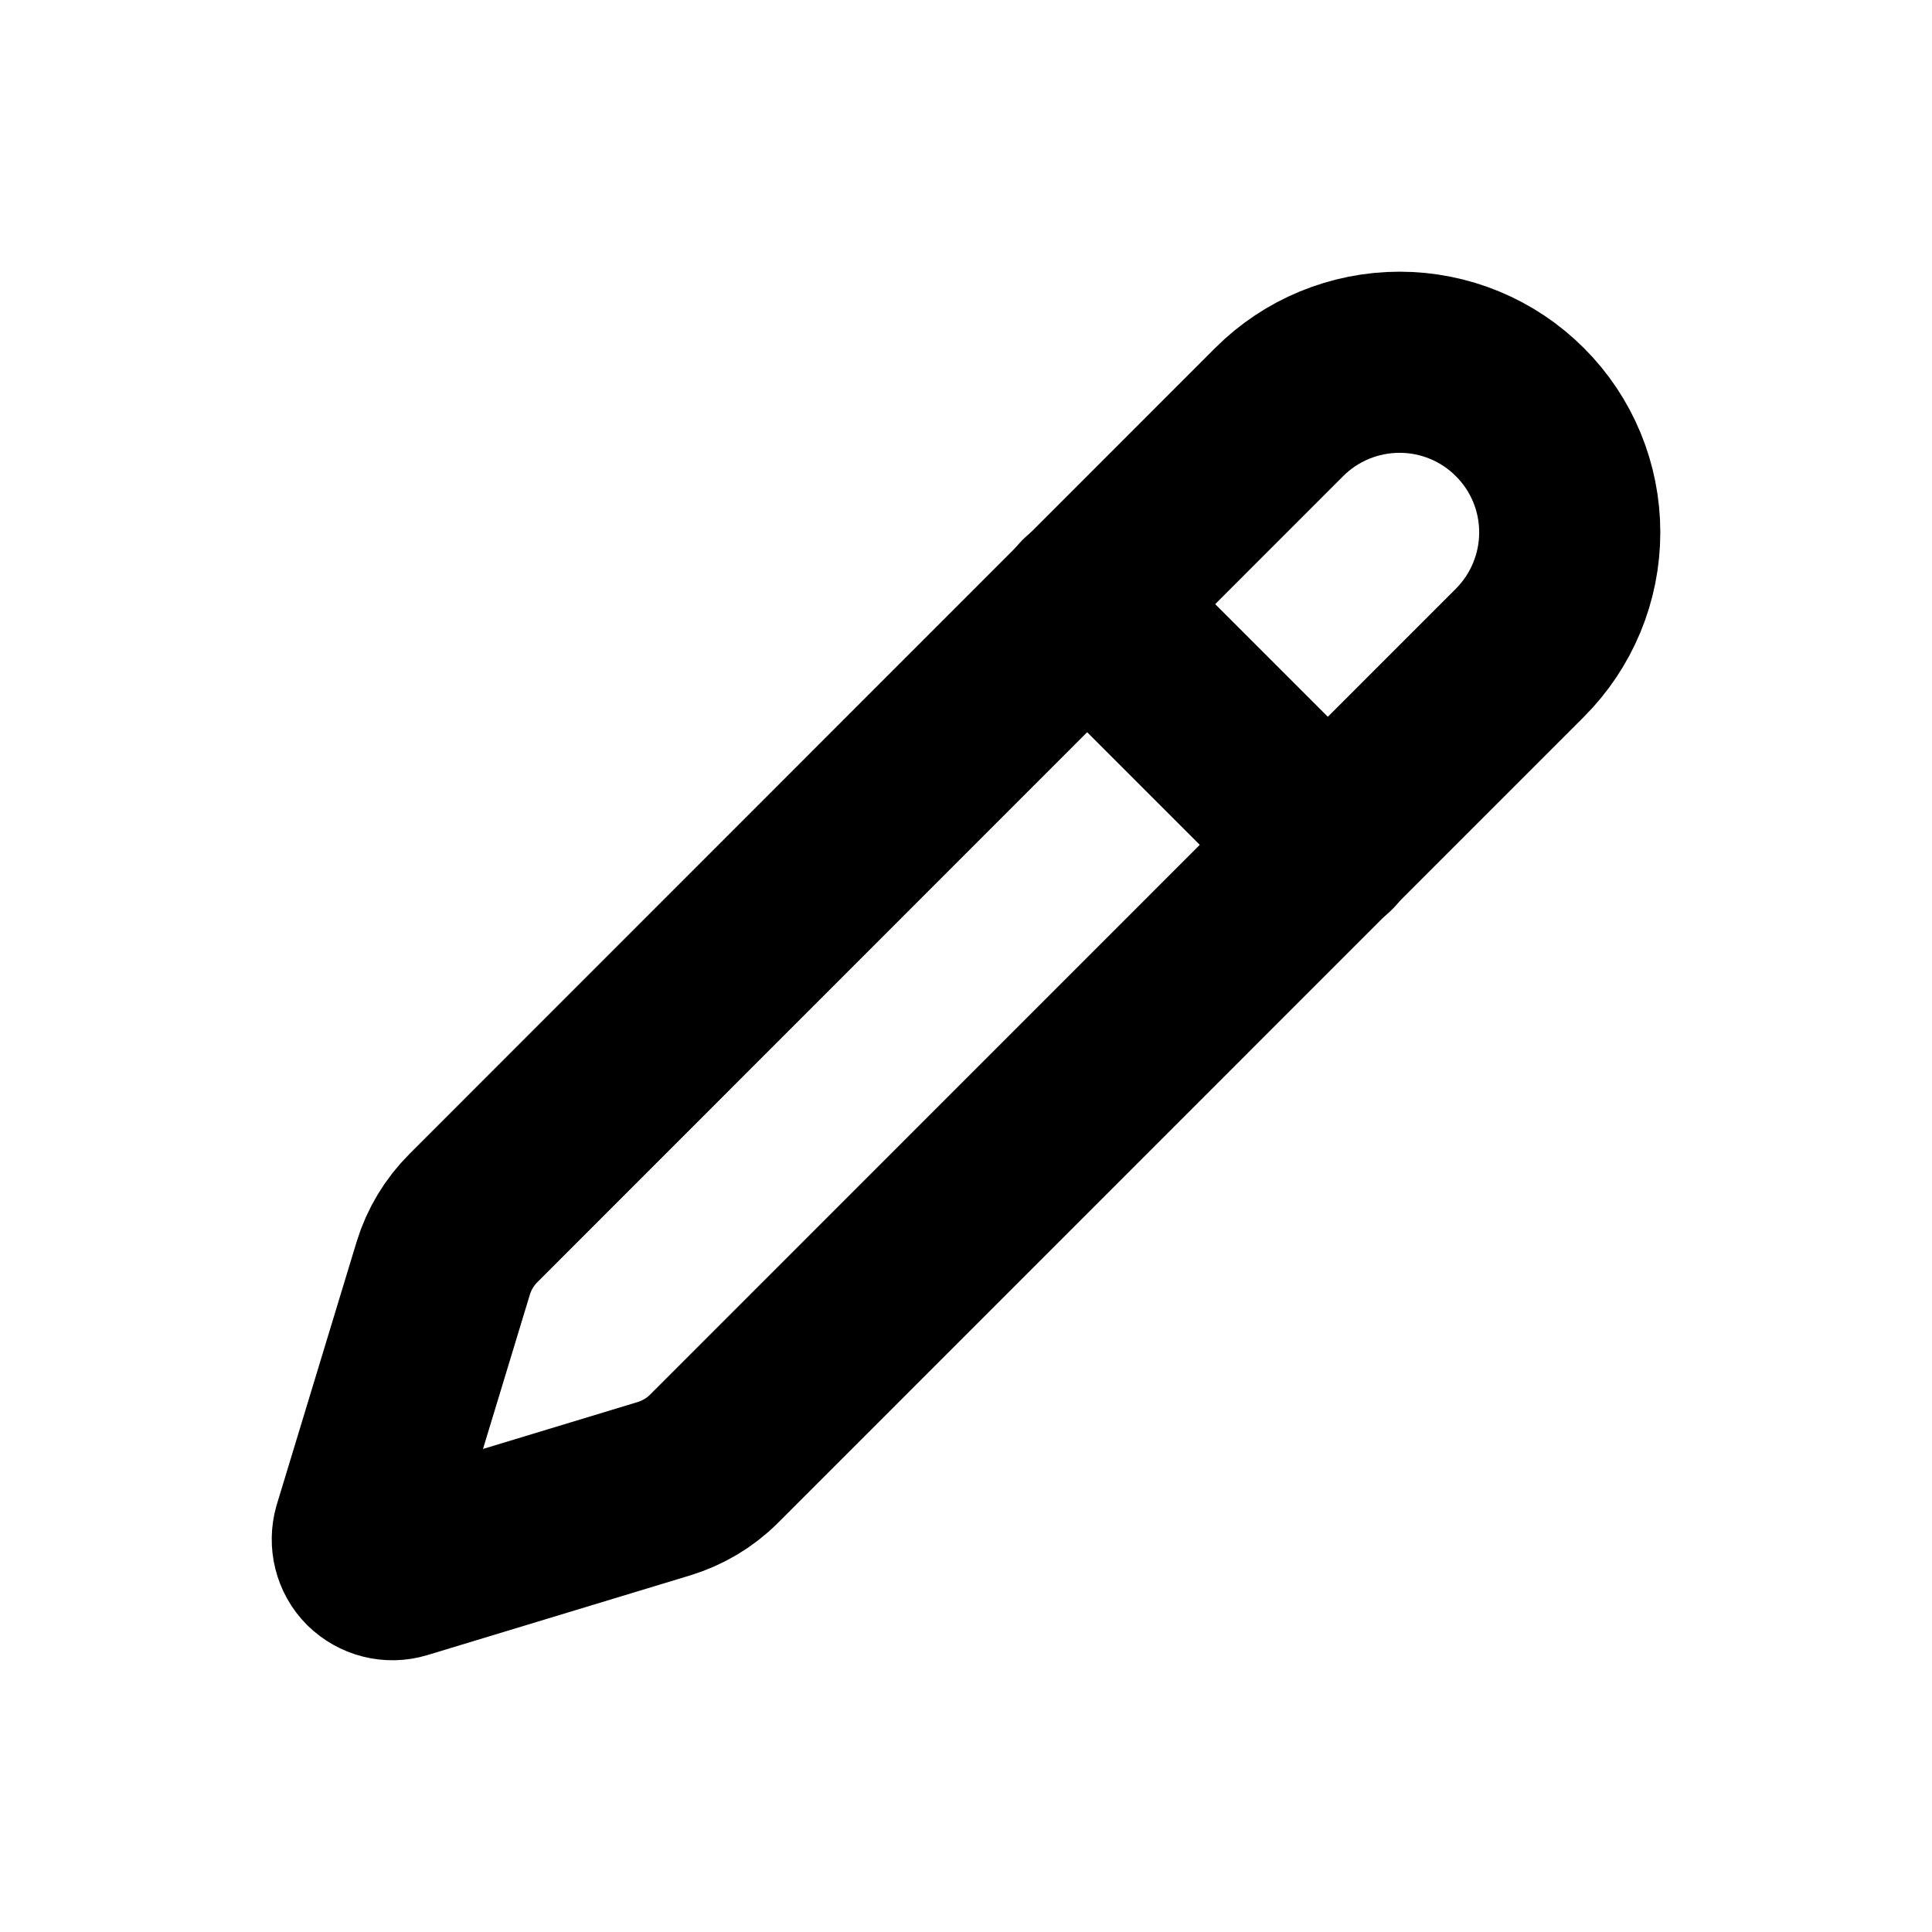
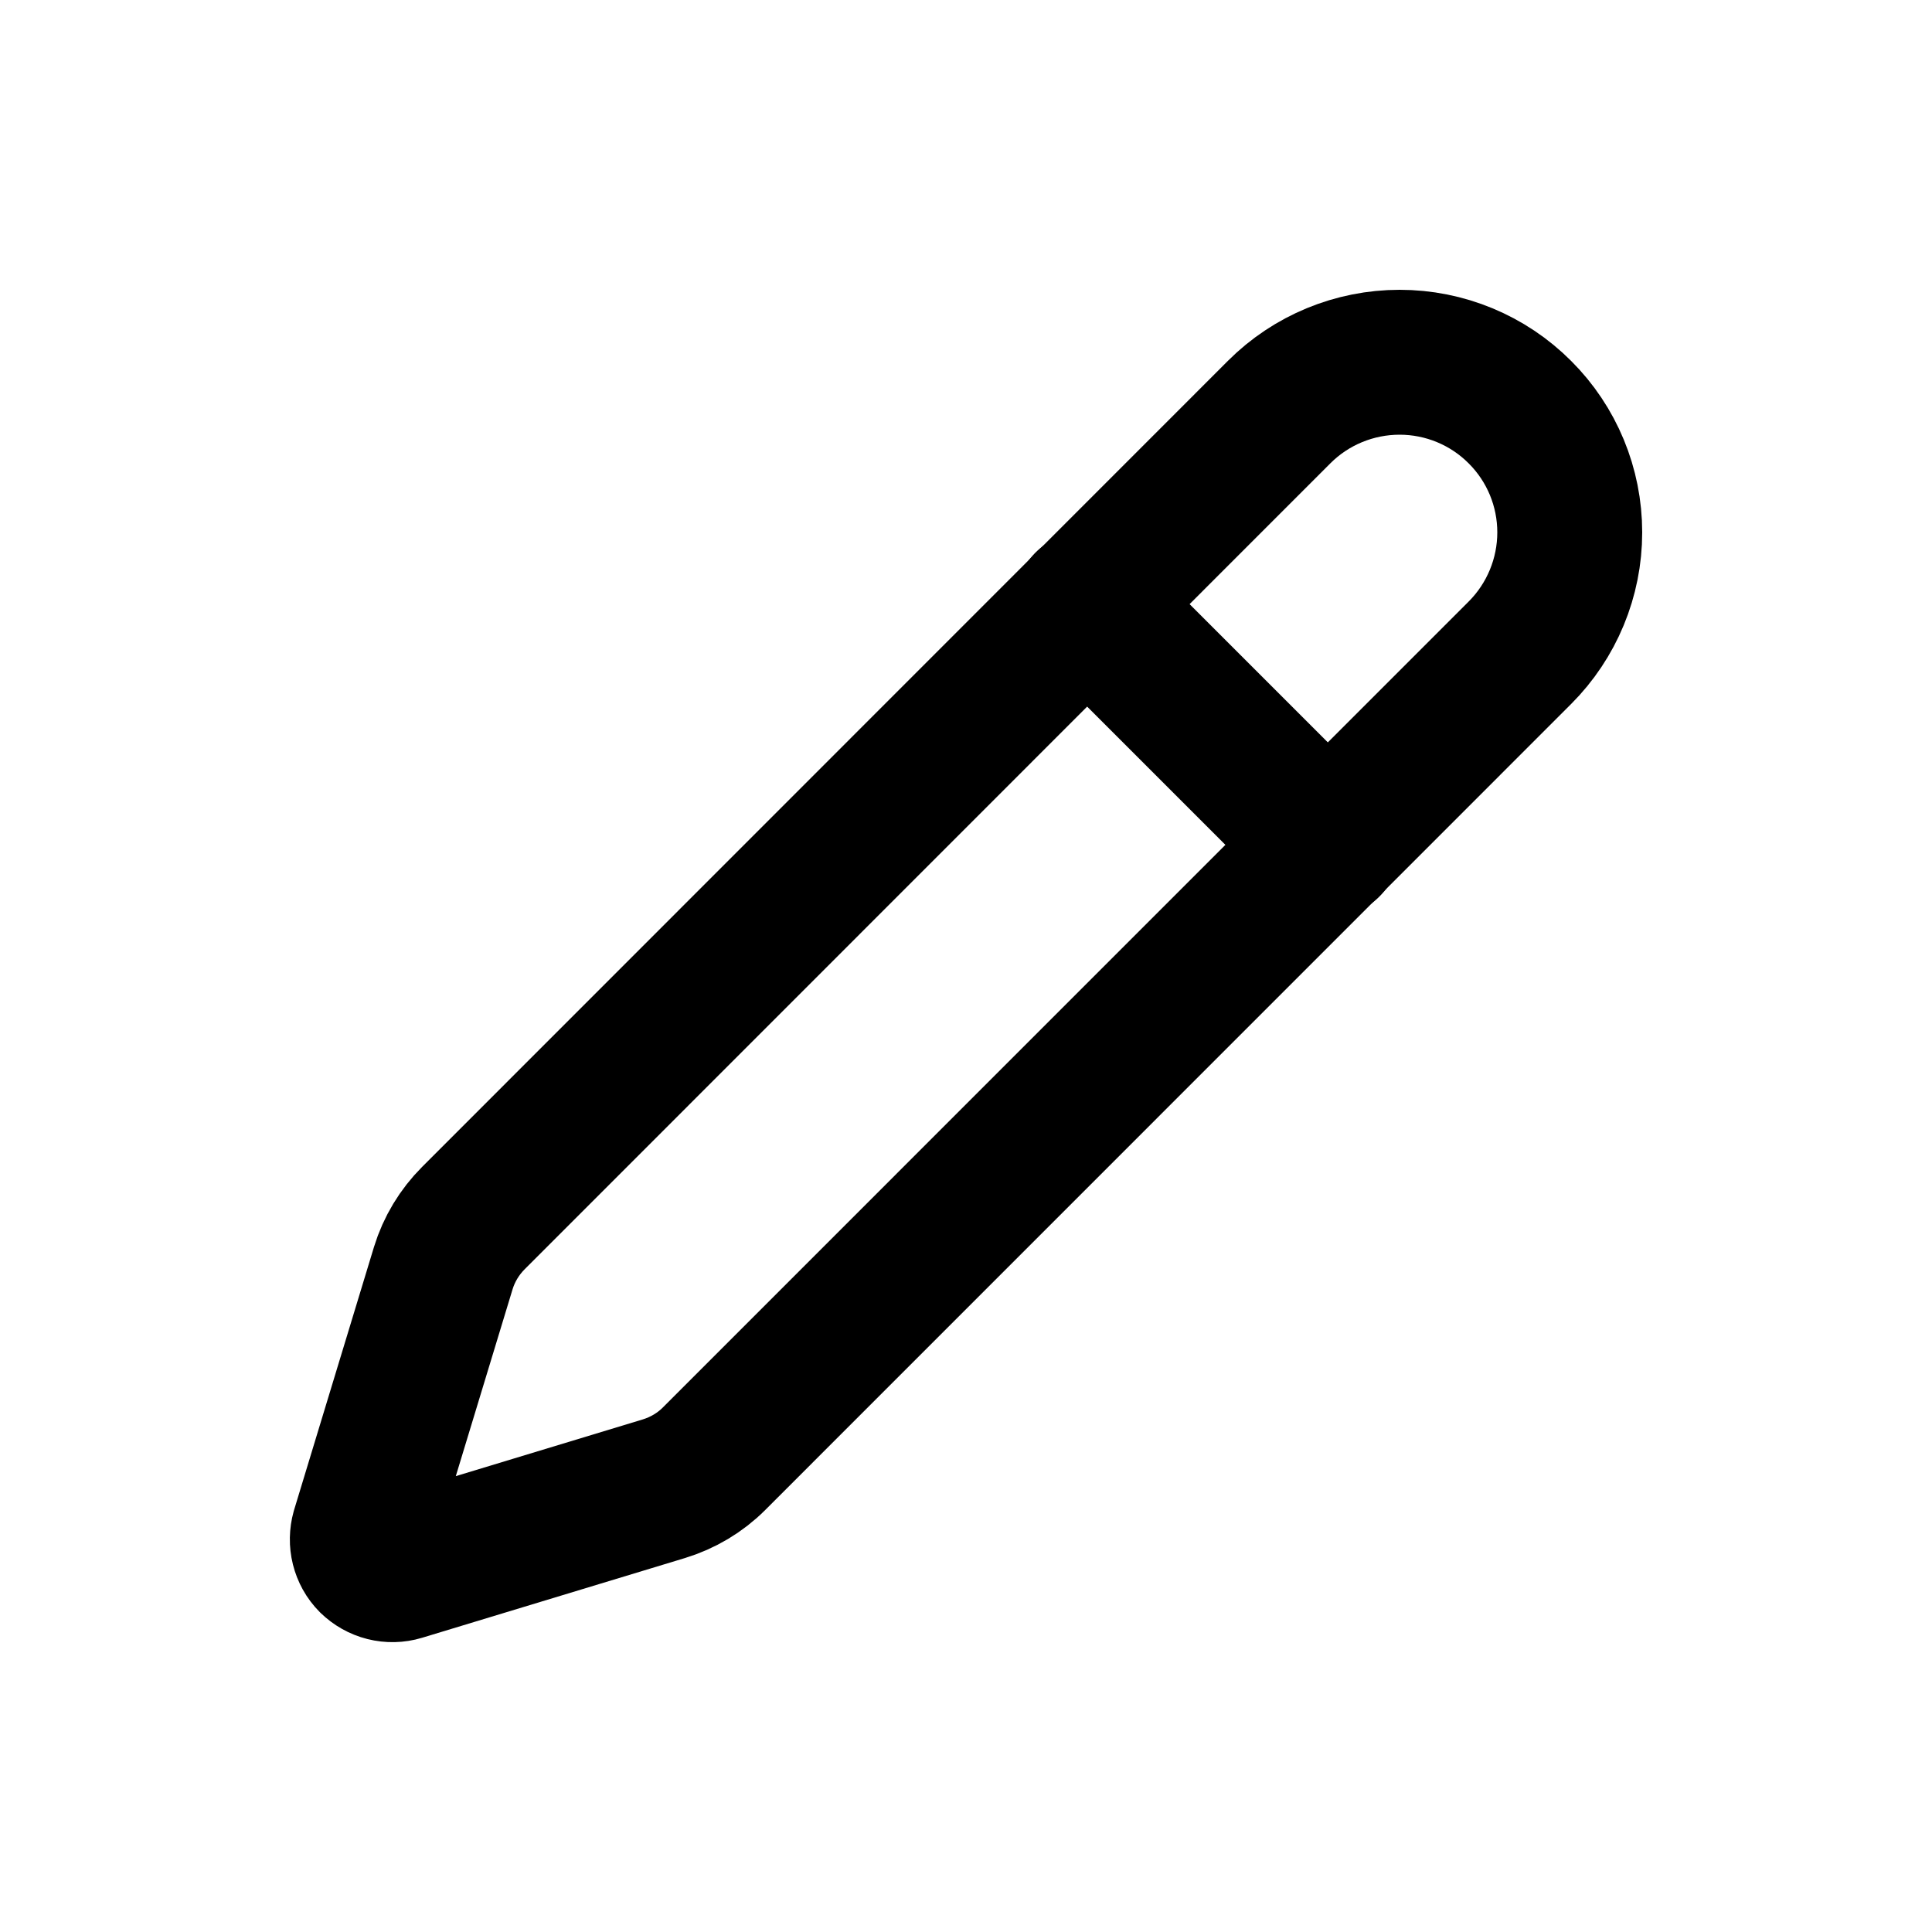
<svg xmlns="http://www.w3.org/2000/svg" width="16" height="16" viewBox="0 0 16 16" fill="none">
-   <path d="M12.587 5.406C12.851 5.142 13 4.783 13 4.409C13 4.035 12.852 3.677 12.587 3.413C12.323 3.148 11.964 3 11.591 3C11.217 3 10.858 3.148 10.594 3.412L3.921 10.087C3.805 10.203 3.719 10.345 3.671 10.502L3.01 12.678C2.998 12.721 2.997 12.767 3.008 12.811C3.019 12.855 3.041 12.895 3.073 12.927C3.105 12.958 3.145 12.981 3.189 12.992C3.233 13.003 3.279 13.002 3.322 12.989L5.498 12.329C5.655 12.281 5.798 12.196 5.913 12.081L12.587 5.406Z" stroke="black" stroke-width="1.5" stroke-linecap="round" stroke-linejoin="round" />
-   <path d="M9 5L11 7" stroke="black" stroke-width="1.5" stroke-linecap="round" stroke-linejoin="round" />
+   <path d="M12.587 5.406C12.851 5.142 13 4.783 13 4.409C13 4.035 12.852 3.677 12.587 3.413C12.323 3.148 11.964 3 11.591 3C11.217 3 10.858 3.148 10.594 3.412L3.921 10.087C3.805 10.203 3.719 10.345 3.671 10.502L3.01 12.678C2.998 12.721 2.997 12.767 3.008 12.811C3.019 12.855 3.041 12.895 3.073 12.927C3.105 12.958 3.145 12.981 3.189 12.992C3.233 13.003 3.279 13.002 3.322 12.989L5.498 12.329C5.655 12.281 5.798 12.196 5.913 12.081L12.587 5.406Z" stroke="black" stroke-width="1.2" stroke-linecap="round" stroke-linejoin="round" />
+   <path d="M9 5L11 7" stroke="black" stroke-width="1.2" stroke-linecap="round" stroke-linejoin="round" />
</svg>
